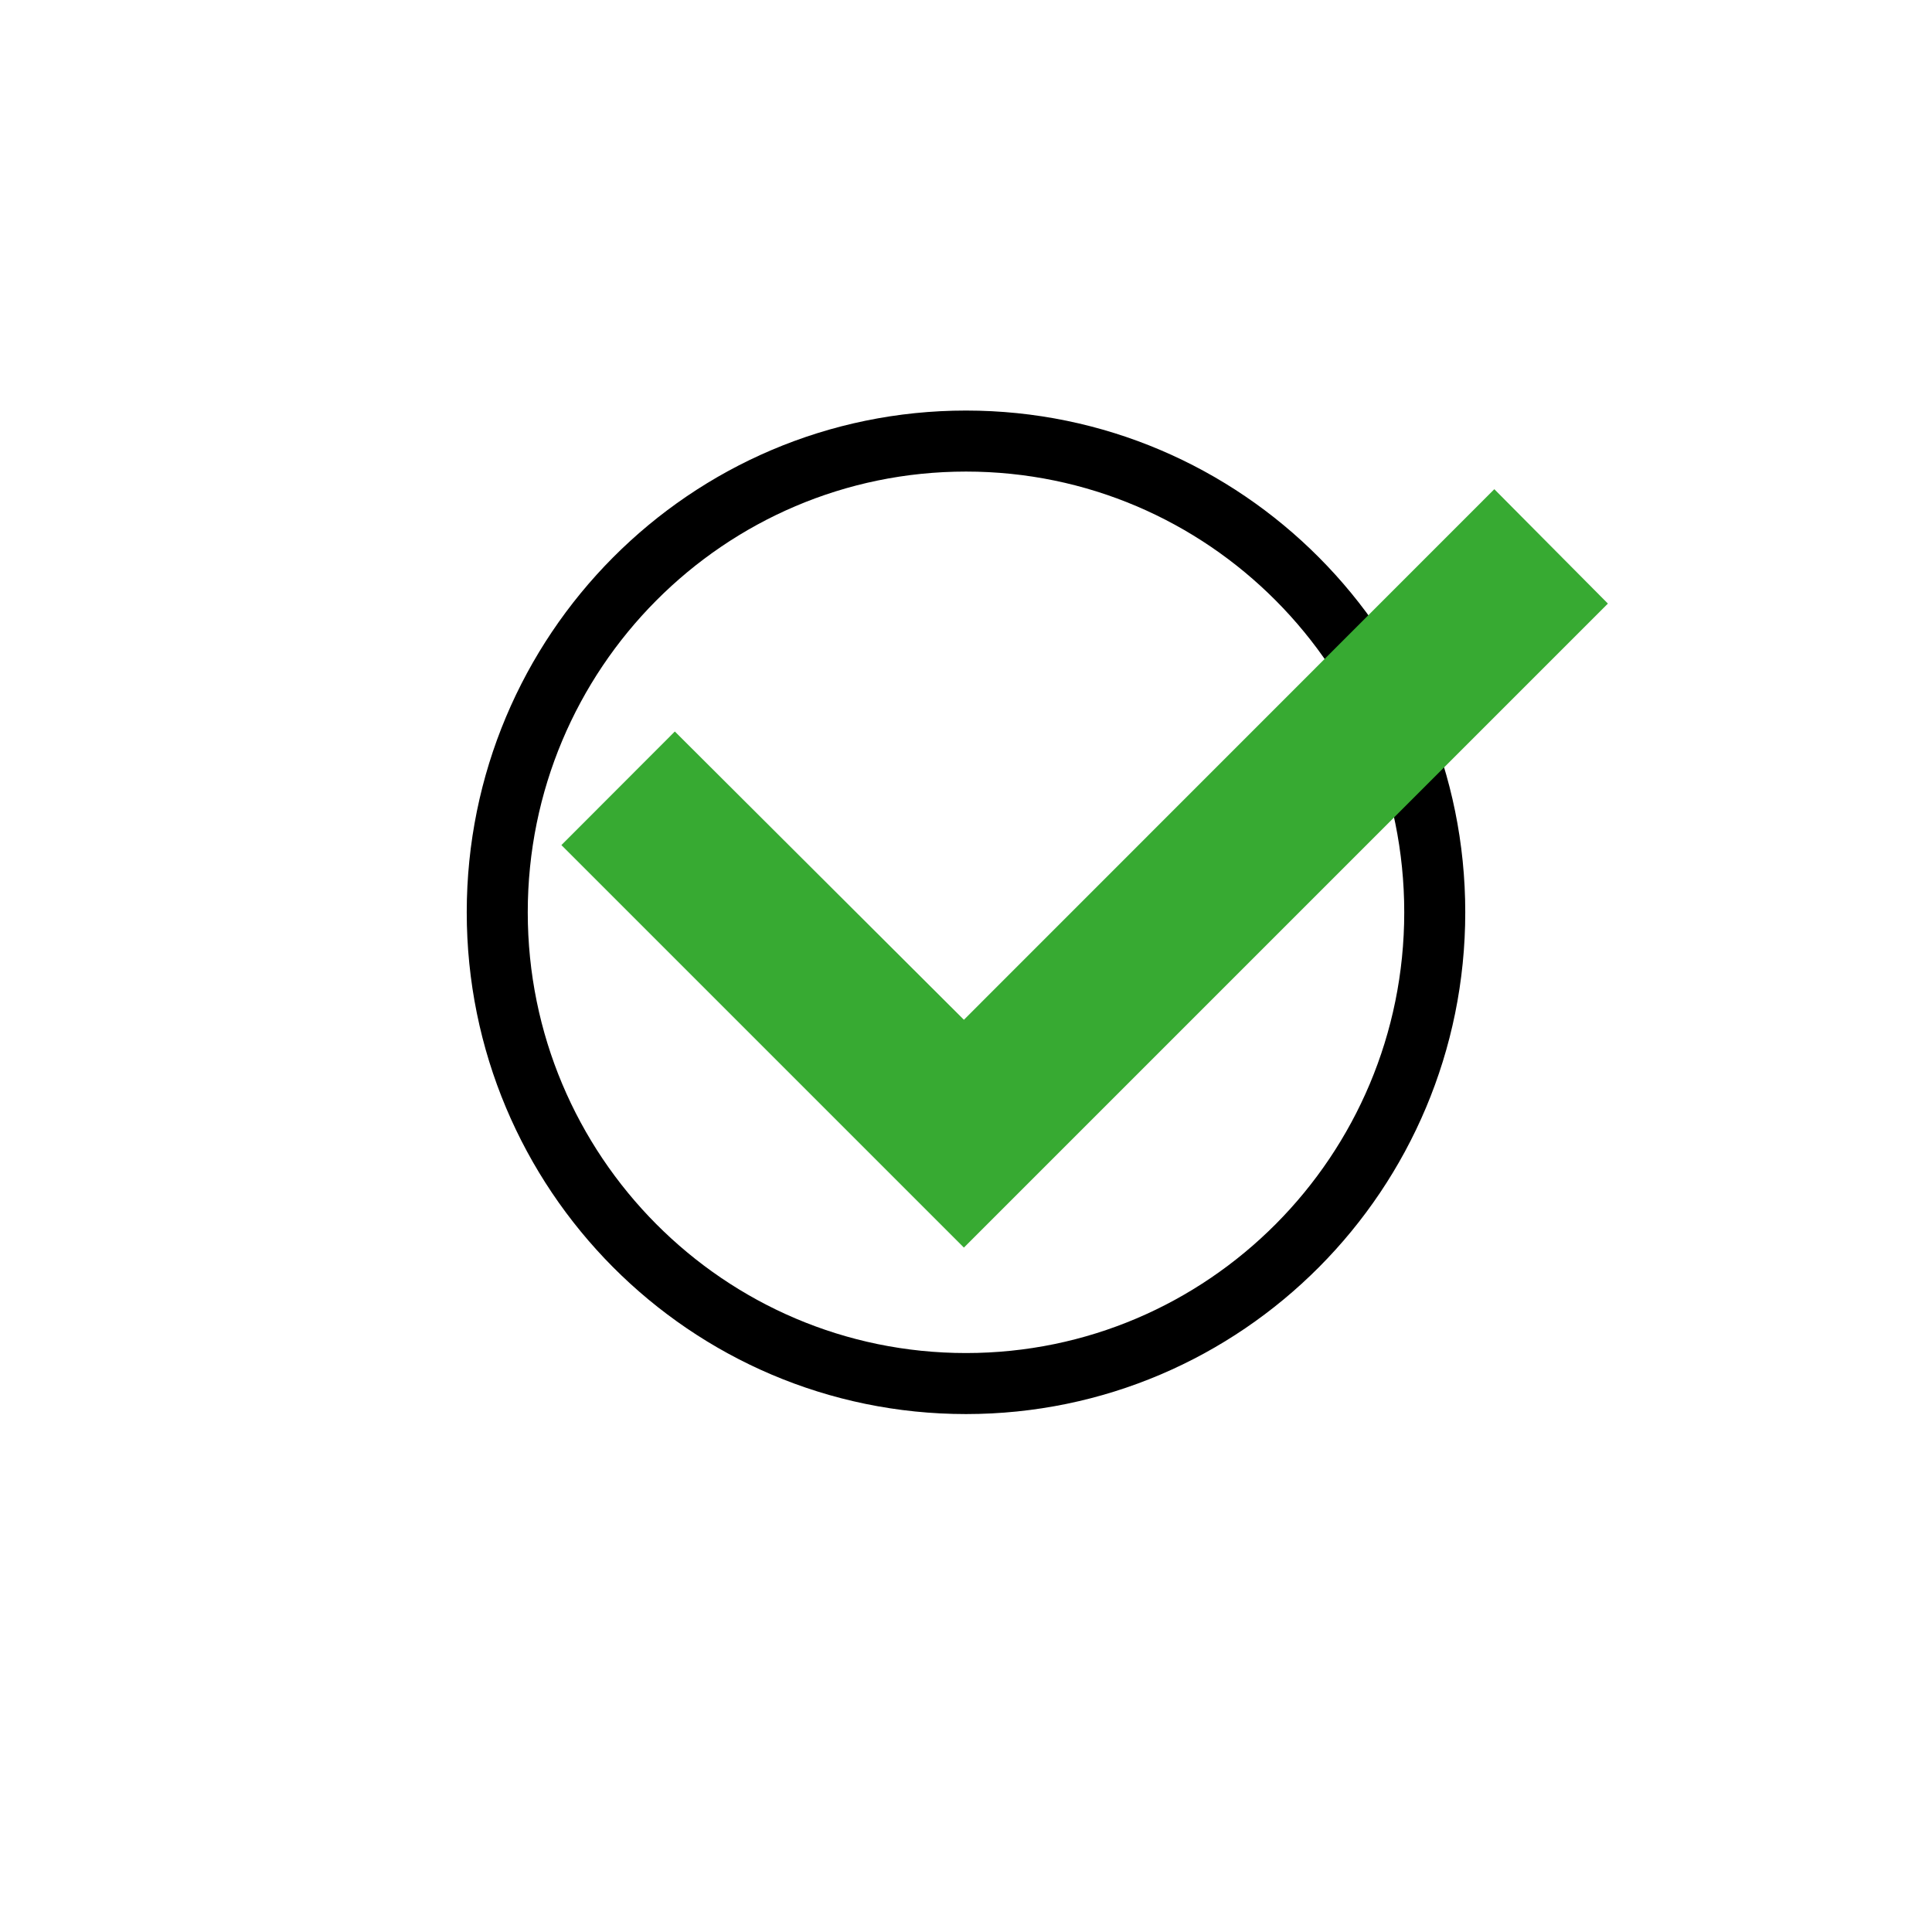
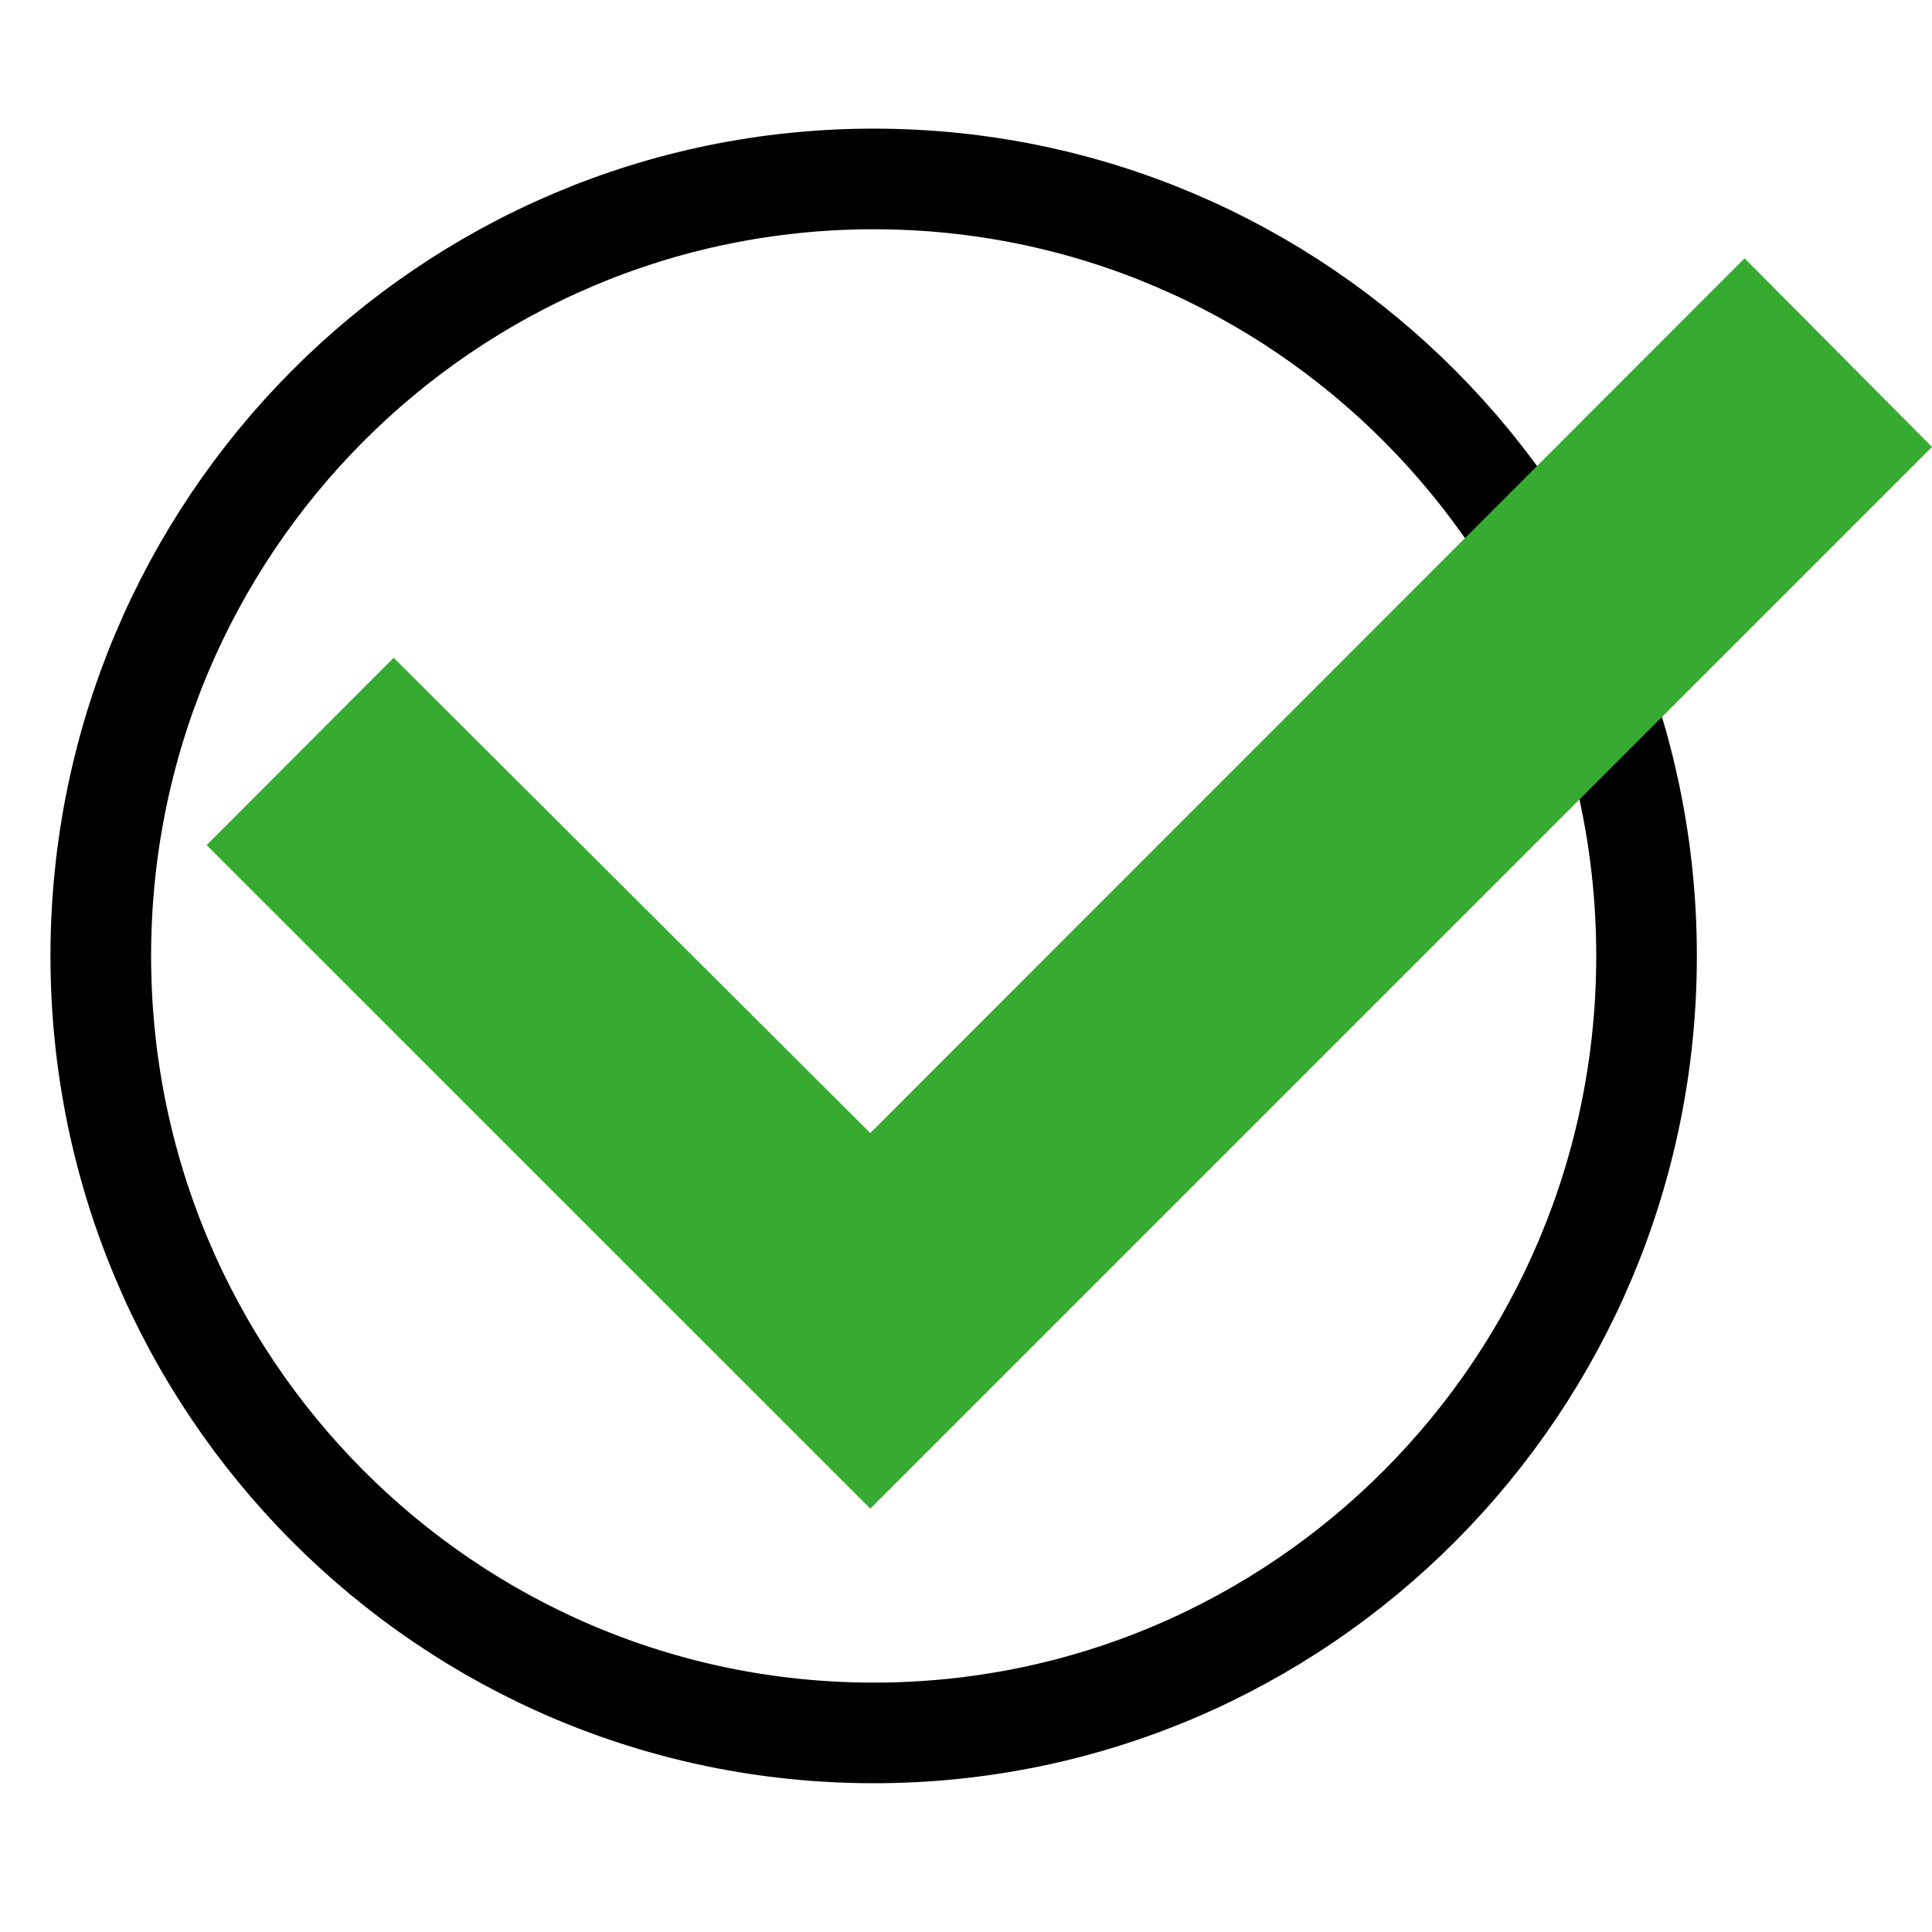
<svg xmlns="http://www.w3.org/2000/svg" version="1.1" id="Ebene_1" x="0px" y="0px" width="24px" height="24px" viewBox="0 0 24 24" enable-background="new 0 0 24 24" xml:space="preserve">
  <path fill="none" d="M0,0h24v24H0V0z M0,0h24v24H0V0z" />
-   <ellipse fill="none" stroke="#000000" stroke-width="0.758" stroke-miterlimit="10" cx="12" cy="11.333" rx="5.823" ry="5.854" />
-   <polygon fill="#37AA32" points="18.563,6.077 11.974,12.668 8.383,9.087 6.974,10.498 11.974,15.498 19.974,7.498 " />
+   <ellipse fill="none" stroke="#000000" stroke-width="1.25" stroke-miterlimit="10" cx="10.853" cy="11.875" rx="9.601" ry="9.652" />
+   <polygon fill="#37AA32" points="21.672,3.209 10.811,14.075 4.89,8.171 2.567,10.498 10.811,18.741 24,5.552 " />
</svg>
